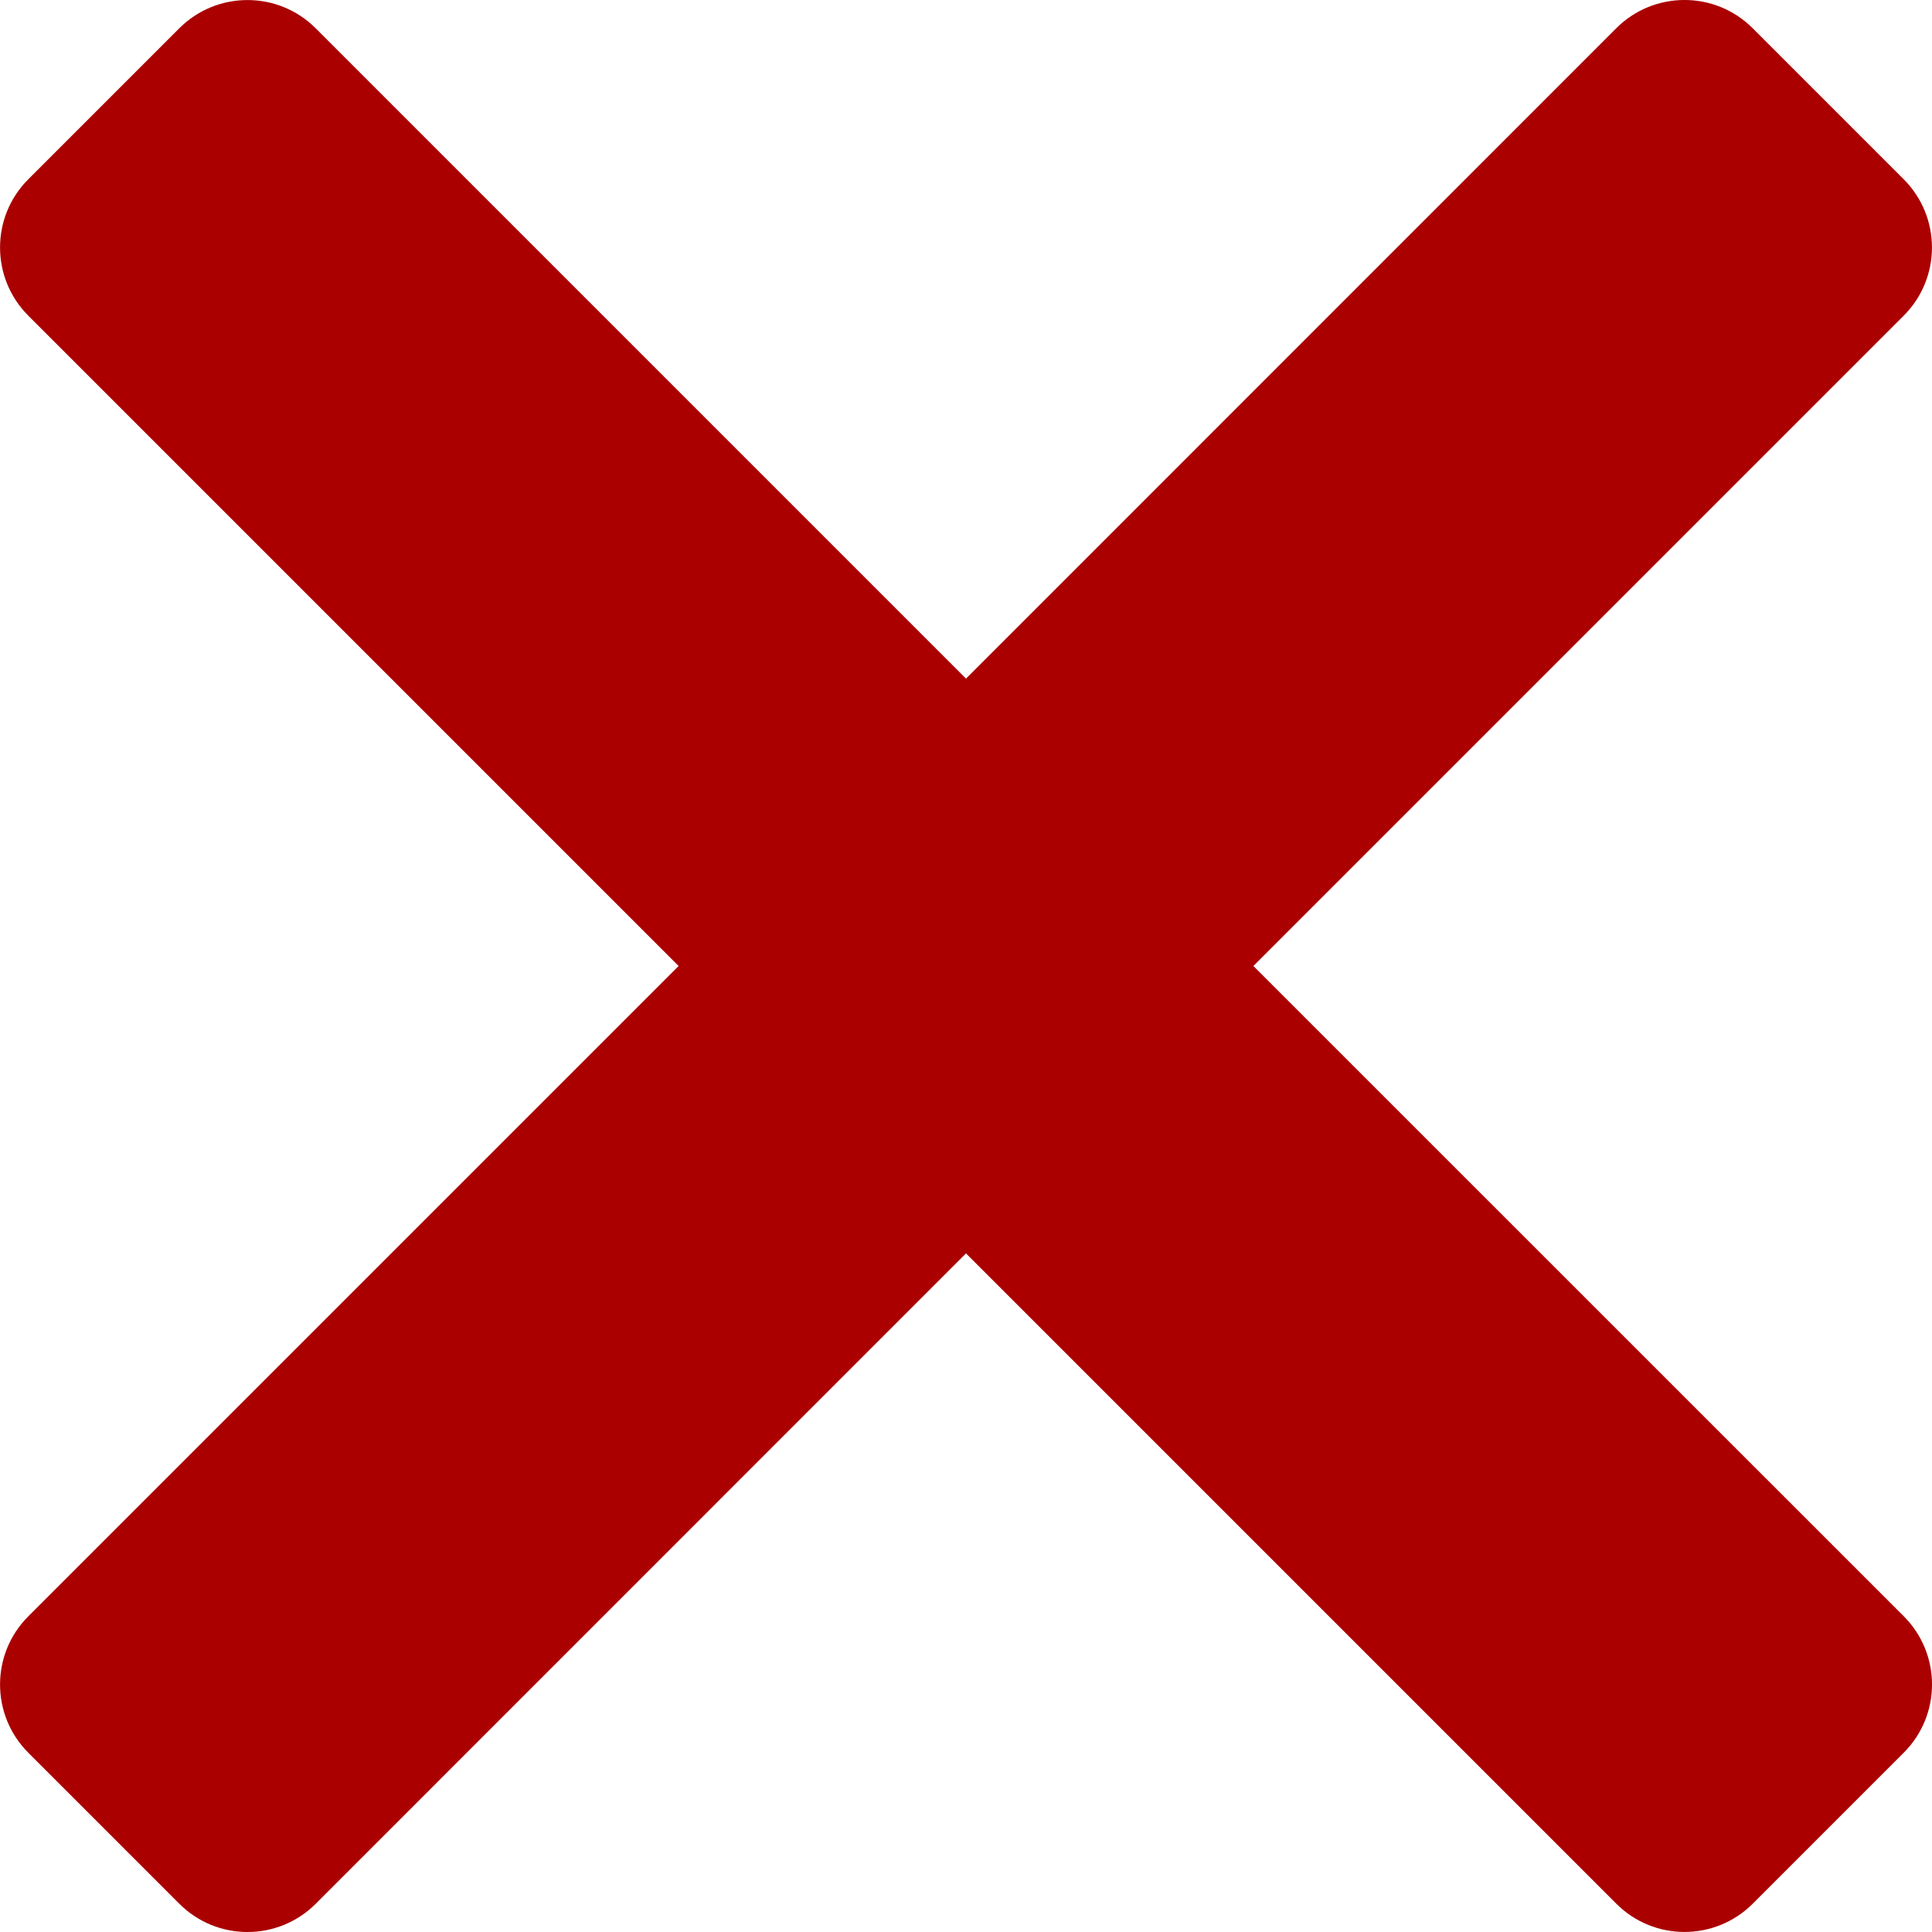
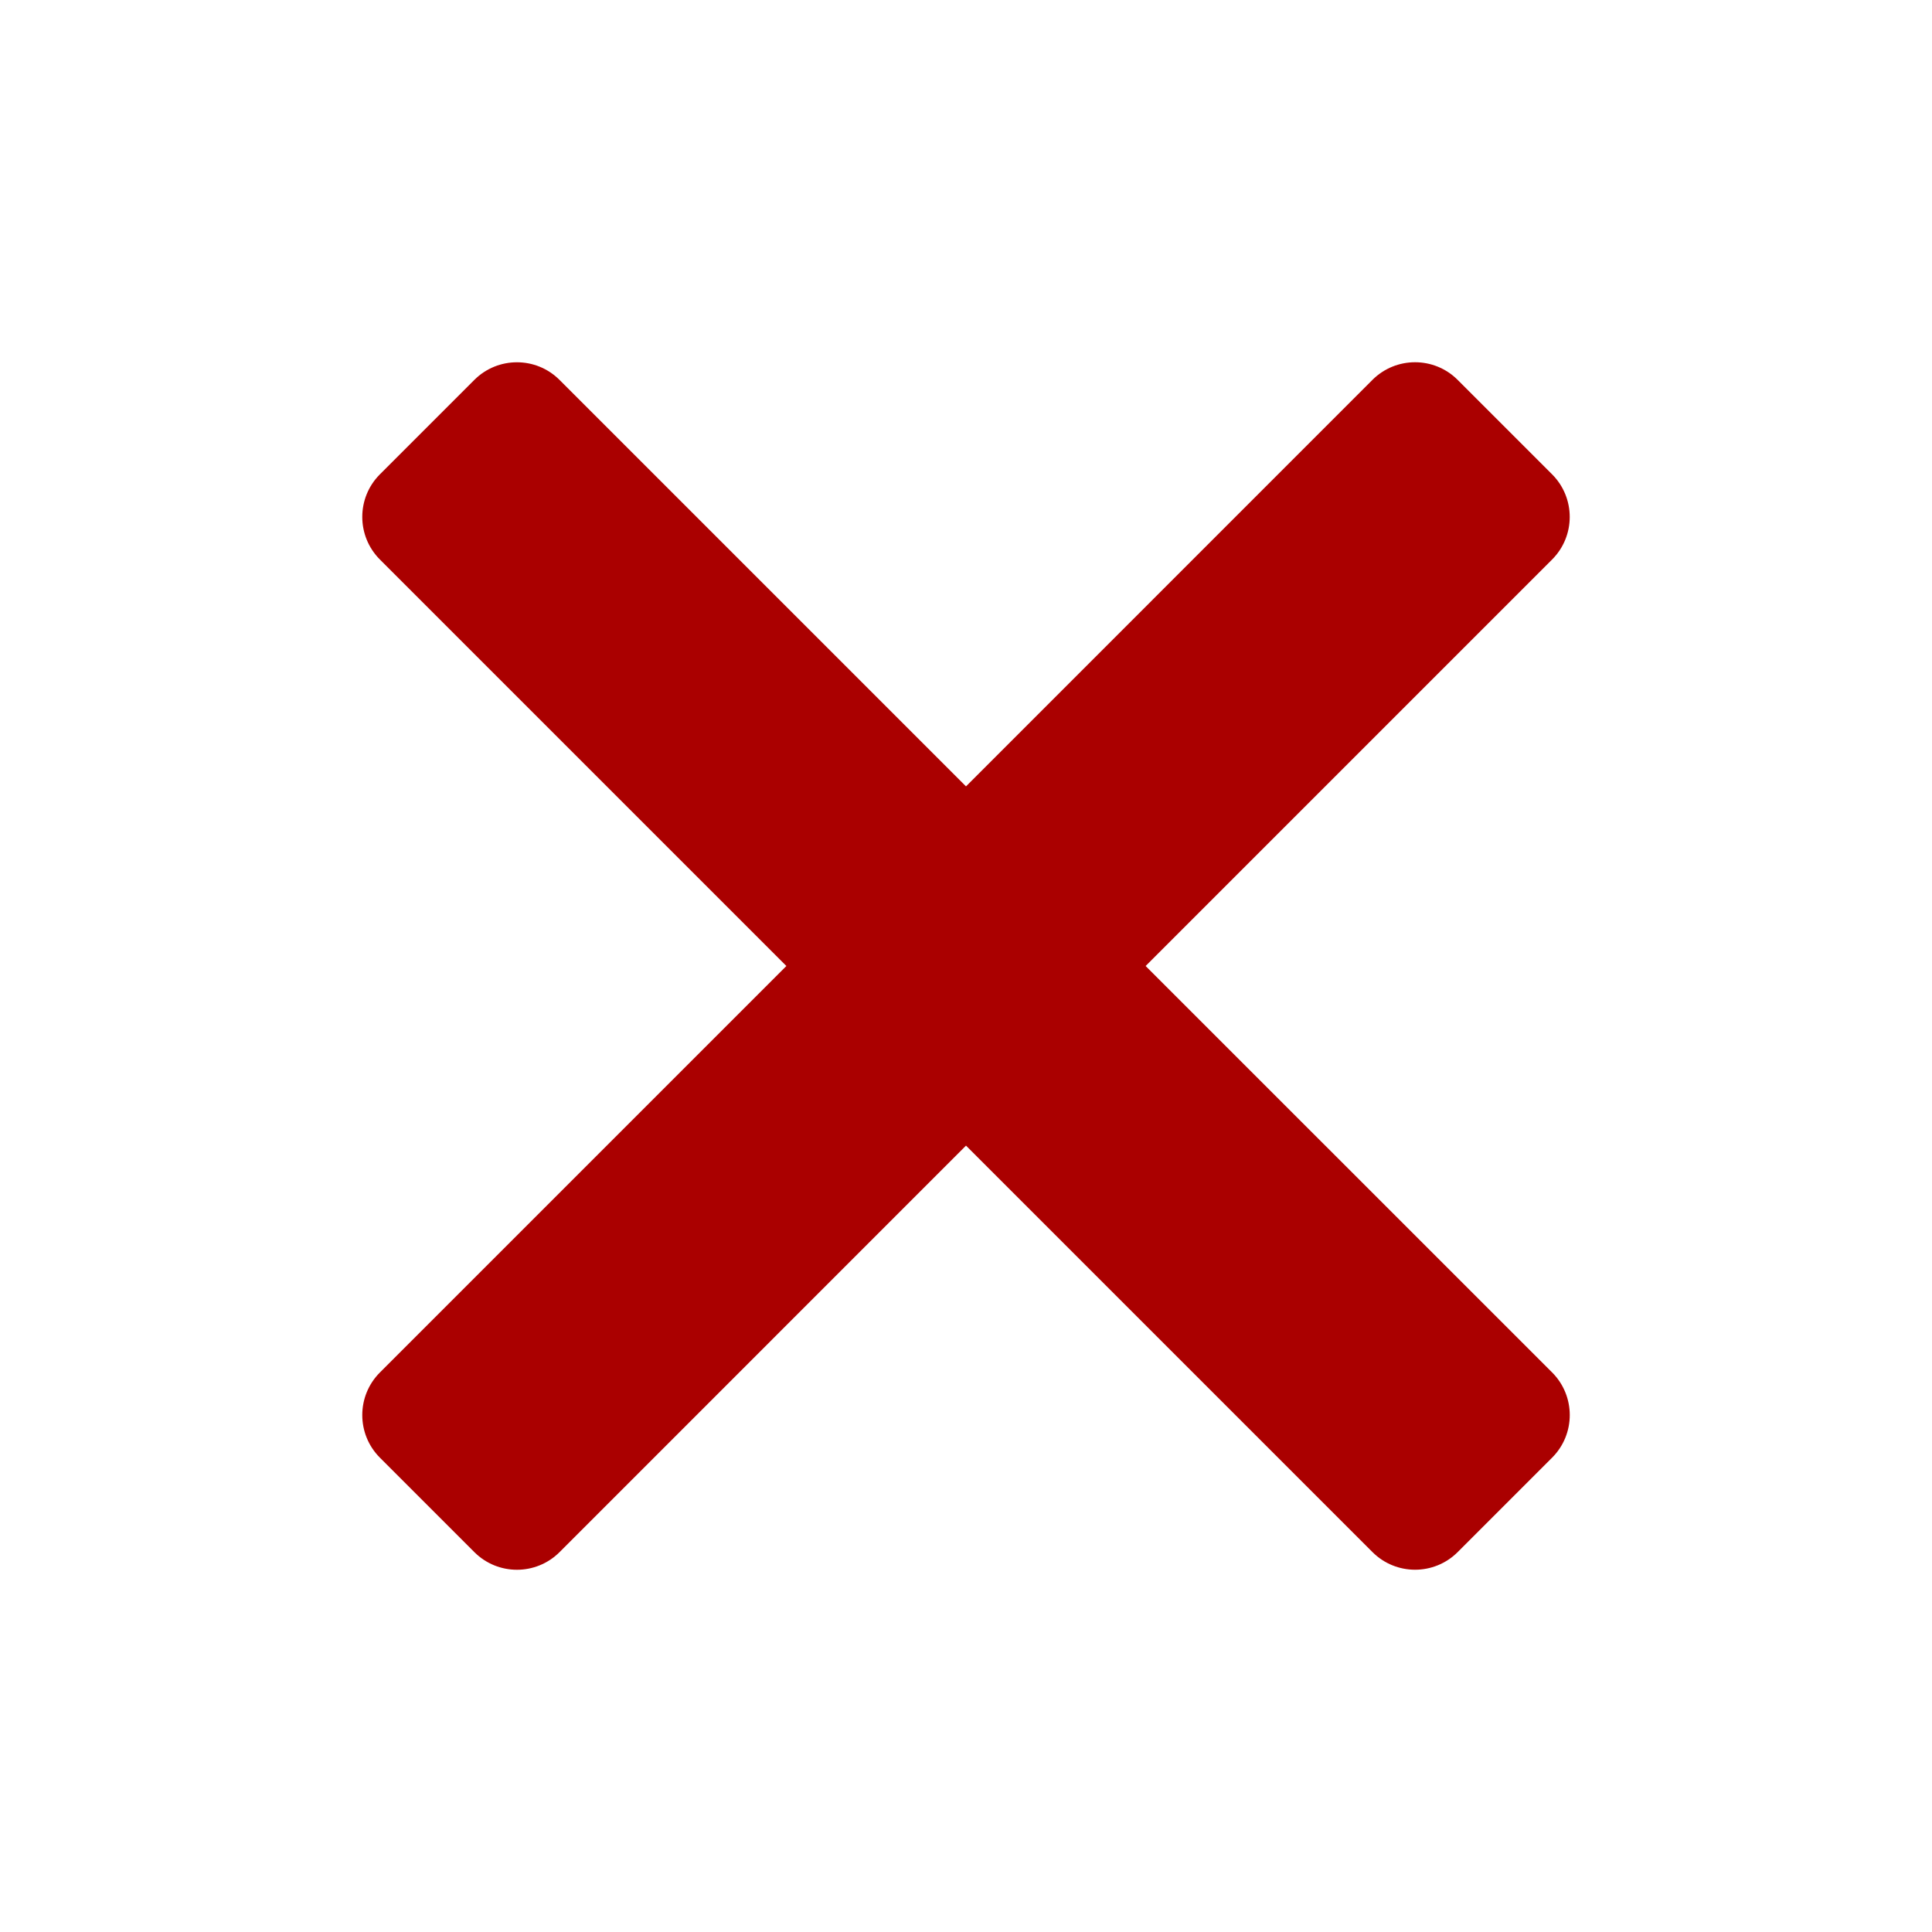
- <svg xmlns="http://www.w3.org/2000/svg" width="18" height="18" fill="#A00" viewBox="0 96 320 320">
+ <svg xmlns="http://www.w3.org/2000/svg" height="18" width="18" fill="#A00" viewBox="0 0 320 512">
  <path d="M207.6 256l107.72-107.72c6.23-6.23 6.23-16.34 0-22.58l-25.03-25.03c-6.23-6.23-16.34-6.23-22.58 0L160 208.4 52.28 100.68c-6.23-6.23-16.34-6.23-22.58 0L4.68 125.7c-6.23 6.23-6.23 16.34 0 22.58L112.4 256 4.68 363.72c-6.23 6.23-6.23 16.34 0 22.58l25.03 25.03c6.23 6.23 16.34 6.23 22.58 0L160 303.6l107.72 107.72c6.23 6.23 16.34 6.23 22.58 0l25.03-25.03c6.23-6.23 6.23-16.34 0-22.58L207.6 256z" />
</svg>
